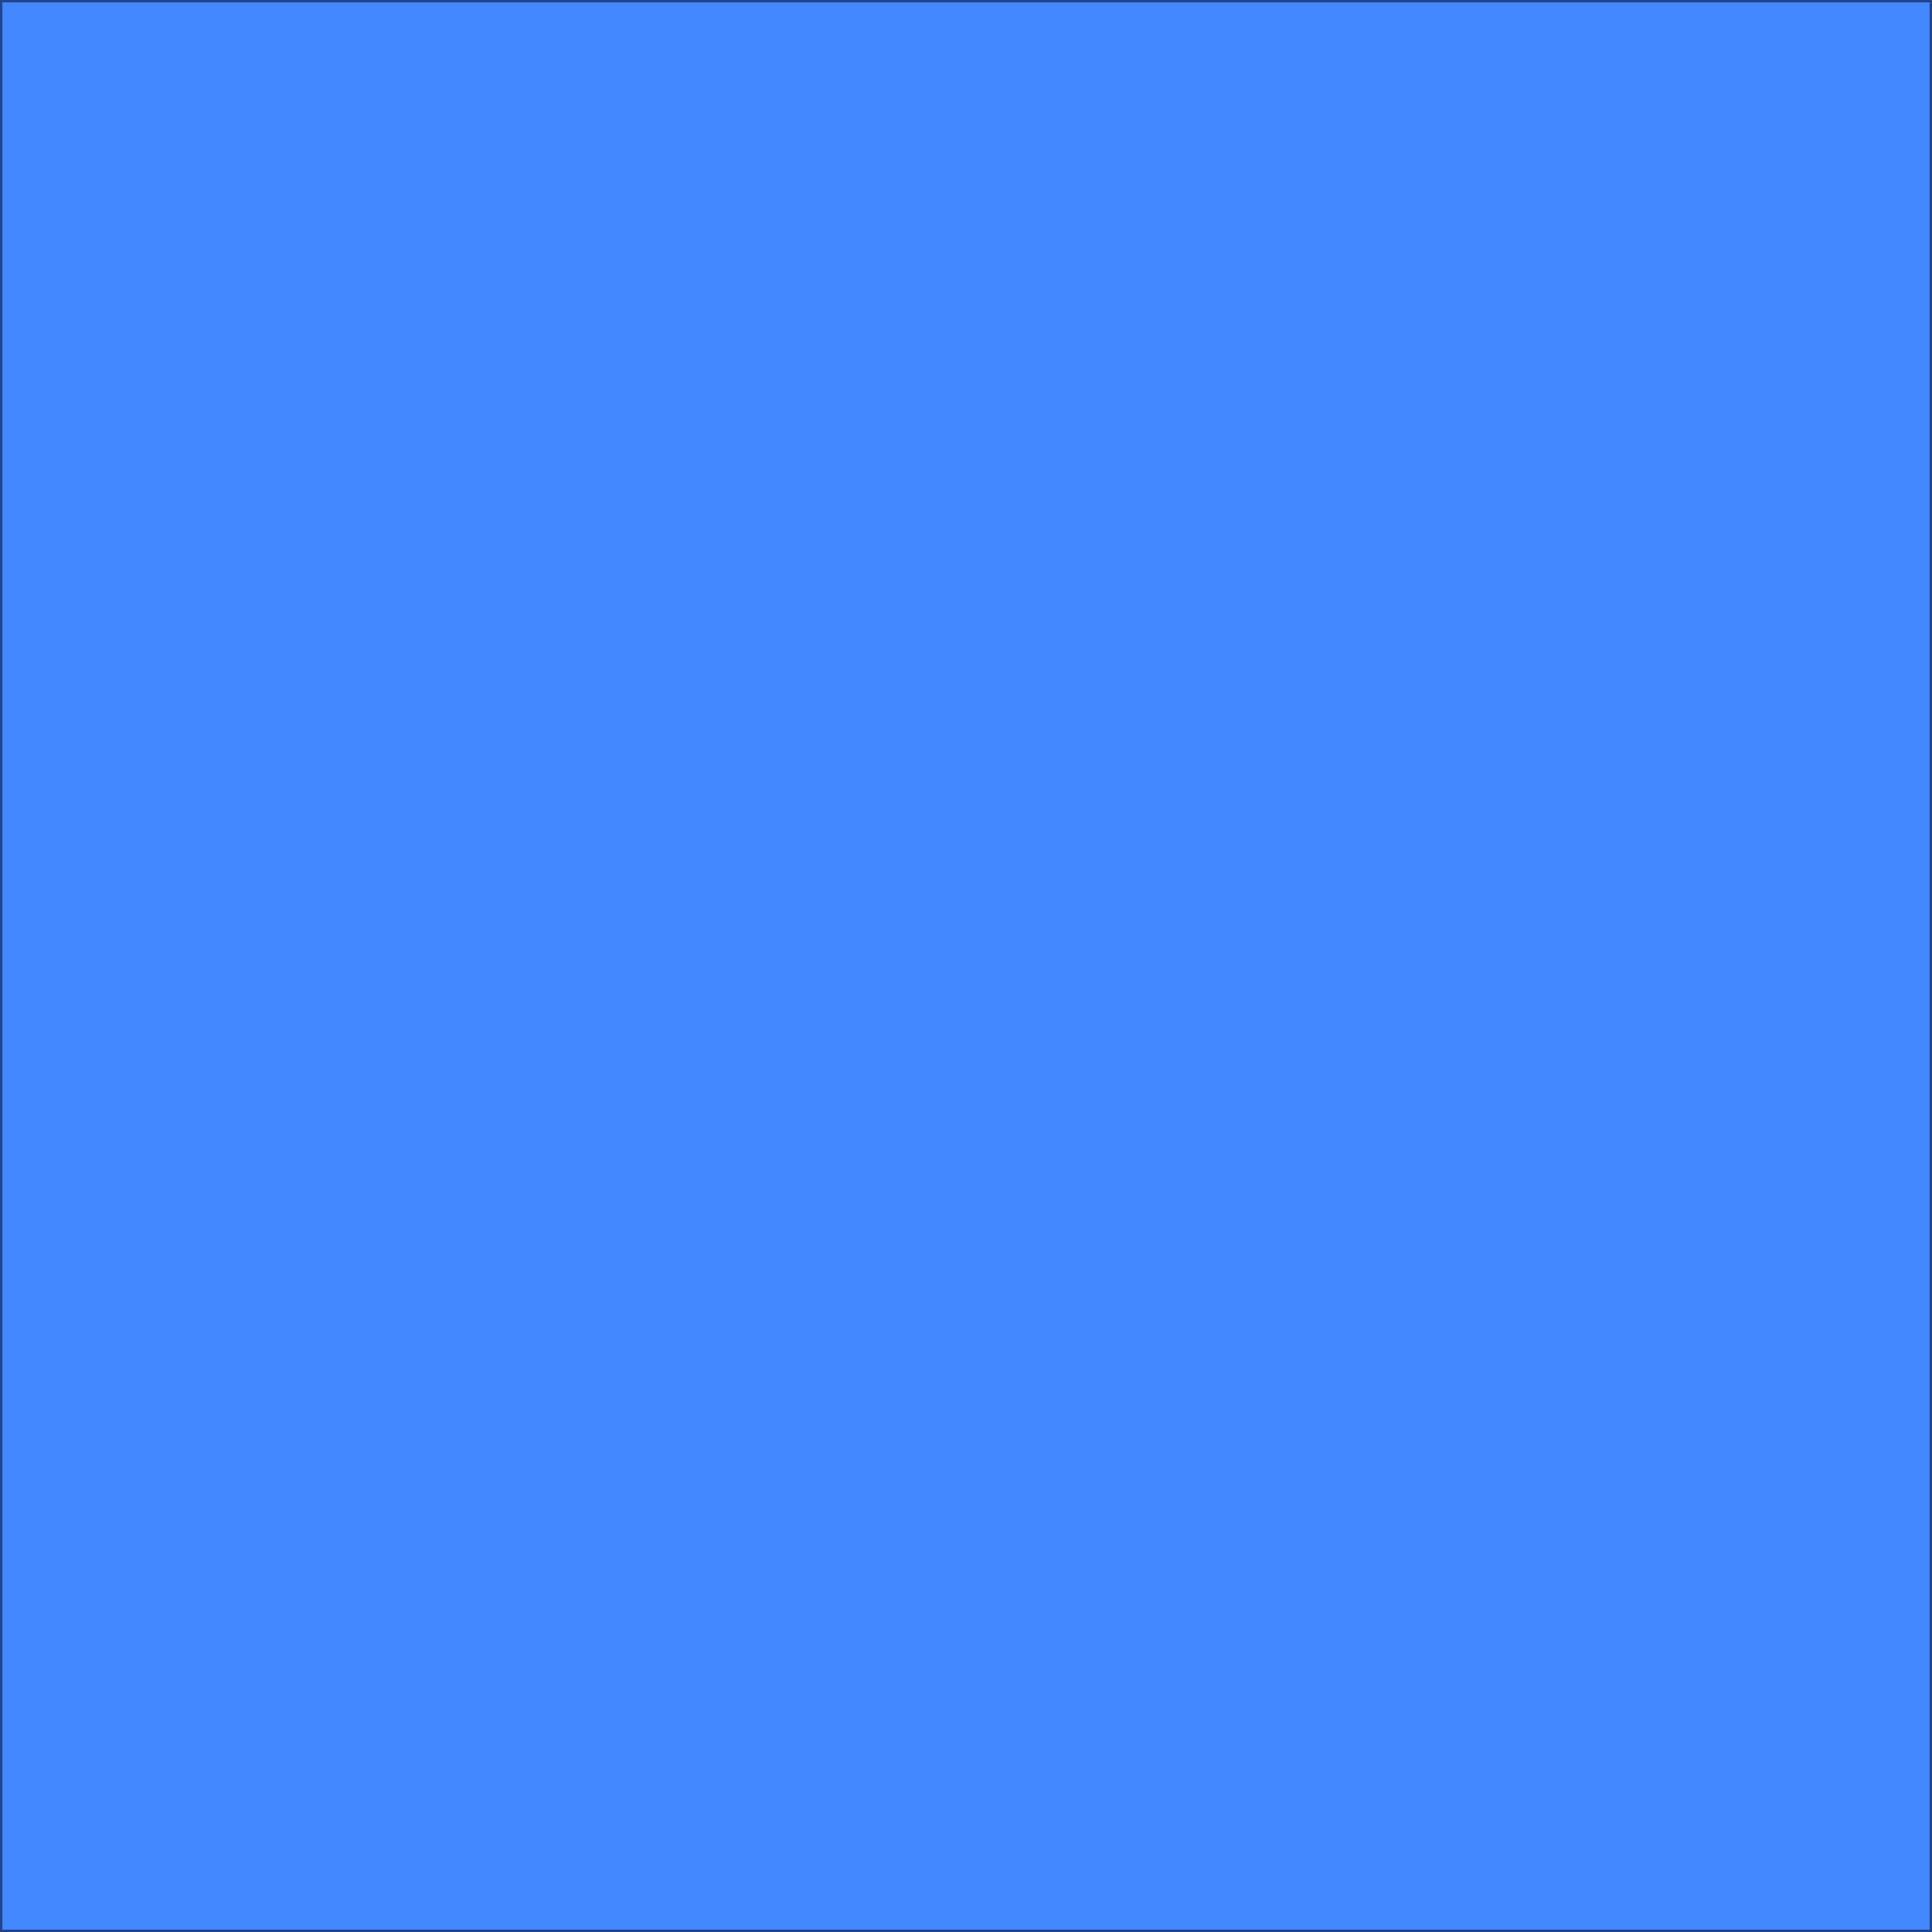
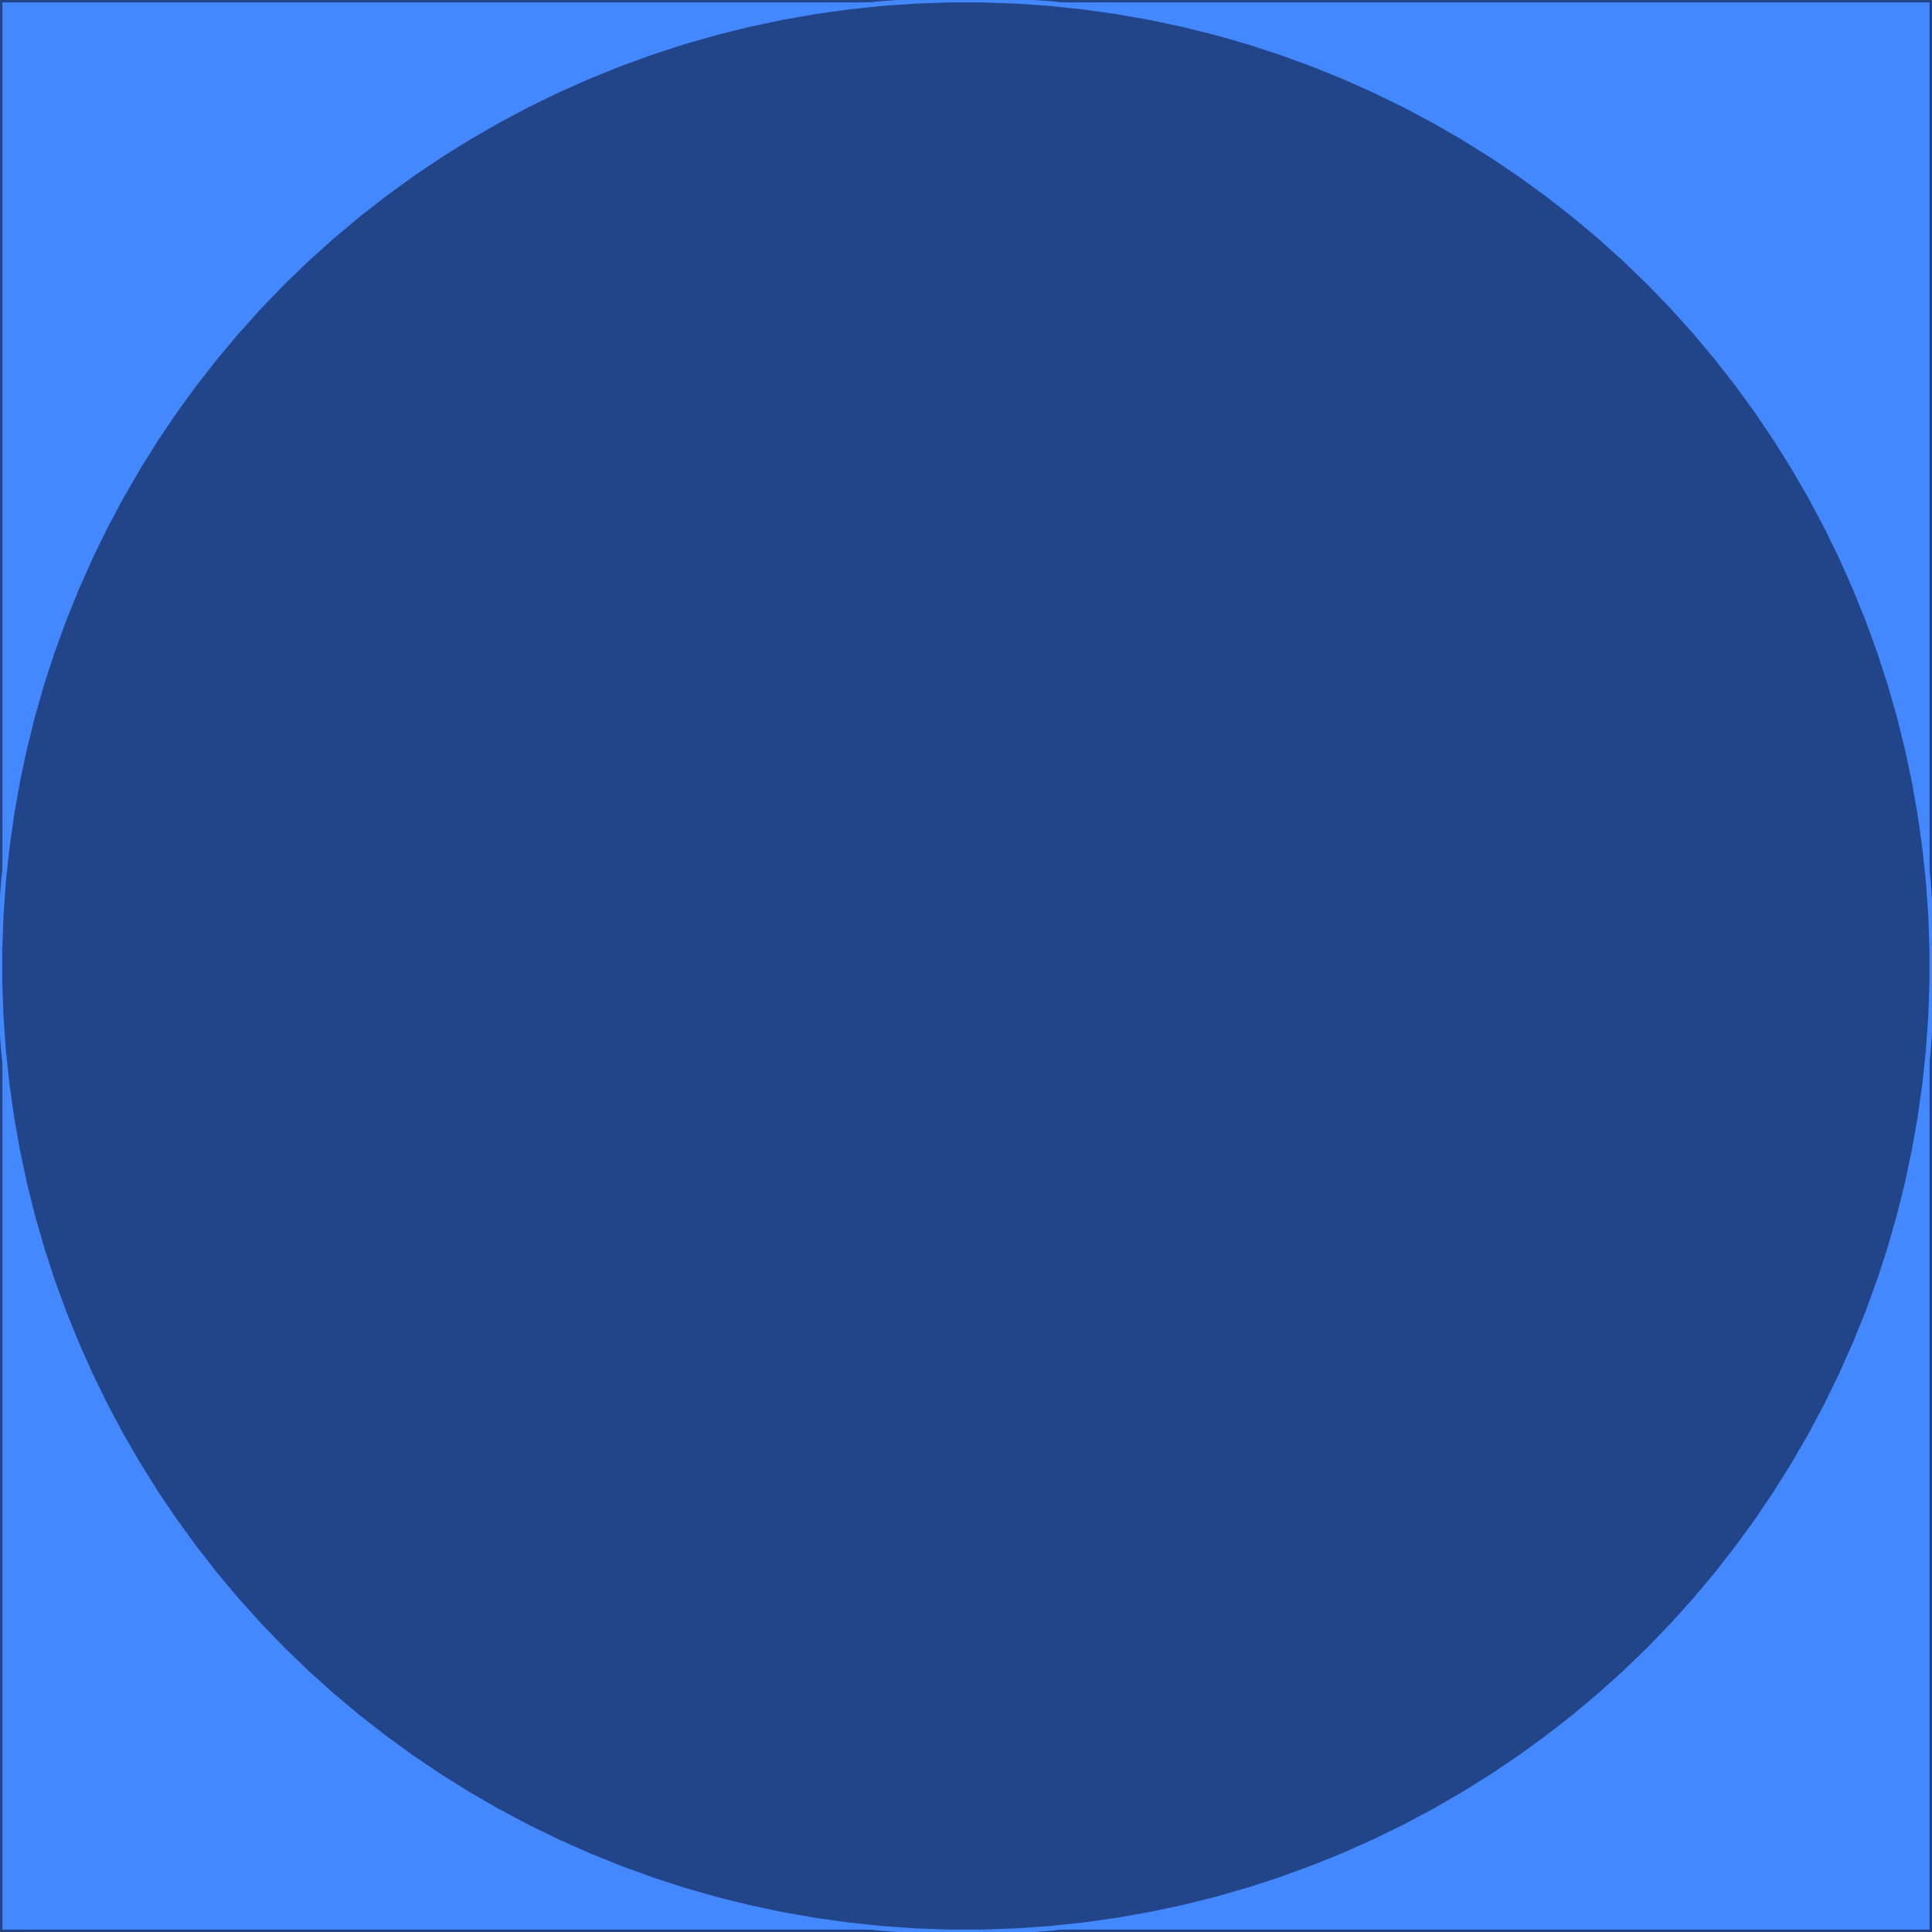
<svg xmlns="http://www.w3.org/2000/svg" width="100%" height="100%" transform-origin="50% 50%">
  <symbol id="turtle-symbol" viewBox="0 0 42 42" transform-origin="50% 50%">
    <svg viewBox="0 0 42 42" transform-origin="50% 50%" width="100%" height="100%">
      <path id="turtle-path" d="m 0 0" stroke="currentcolor" stroke-width="0.25%" fill="transparent" class="foreground-stroke" transform-origin="50% 50%">
      </path>
      <g id="turtle-children">
+         <path id="turtle-square-path" d="m 7.71527483462833E-15 0  l 42 0  l 2.57175827820944E-15 42  l -42 5.14351655641888E-15  l -7.71527483462833E-15 -42" stroke="#224488" stroke-width="0.25%" fill="#4488ff" class="foreground-stroke" transform-origin="50% 50%">
+         </path>
        <path id="turtle-circle-path" d="m 20.631 0  l 0.733 0  l 0.733 0.026  l 0.731 0.051  l 0.729 0.077  l 0.726 0.102  l 0.722 0.127  l 0.717 0.152  l 0.711 0.177  l 0.705 0.202  l 0.697 0.227  l 0.689 0.251  l 0.68 0.275  l 0.67 0.298  l 0.659 0.321  l 0.647 0.344  l 0.635 0.367  l 0.622 0.388  l 0.608 0.41  l 0.593 0.431  l 0.578 0.451  l 0.562 0.471  l 0.545 0.49  l 0.527 0.509  l 0.509 0.527  l 0.49 0.545  l 0.471 0.562  l 0.451 0.578  l 0.431 0.593  l 0.41 0.608  l 0.388 0.622  l 0.367 0.635  l 0.344 0.647  l 0.321 0.659  l 0.298 0.67  l 0.275 0.68  l 0.251 0.689  l 0.227 0.697  l 0.202 0.705  l 0.177 0.711  l 0.152 0.717  l 0.127 0.722  l 0.102 0.726  l 0.077 0.729  l 0.051 0.731  l 0.026 0.733  l 4.48856495201751E-17 0.733  l -0.026 0.733  l -0.051 0.731  l -0.077 0.729  l -0.102 0.726  l -0.127 0.722  l -0.152 0.717  l -0.177 0.711  l -0.202 0.705  l -0.227 0.697  l -0.251 0.689  l -0.275 0.68  l -0.298 0.67  l -0.321 0.659  l -0.344 0.647  l -0.367 0.635  l -0.388 0.622  l -0.41 0.608  l -0.431 0.593  l -0.451 0.578  l -0.471 0.562  l -0.49 0.545  l -0.509 0.527  l -0.527 0.509  l -0.545 0.49  l -0.562 0.471  l -0.578 0.451  l -0.593 0.431  l -0.608 0.41  l -0.622 0.388  l -0.635 0.367  l -0.647 0.344  l -0.659 0.321  l -0.67 0.298  l -0.68 0.275  l -0.689 0.251  l -0.697 0.227  l -0.705 0.202  l -0.711 0.177  l -0.717 0.152  l -0.722 0.127  l -0.726 0.102  l -0.729 0.077  l -0.731 0.051  l -0.733 0.026  l -0.733 8.97712990403502E-17  l -0.733 -0.026  l -0.731 -0.051  l -0.729 -0.077  l -0.726 -0.102  l -0.722 -0.127  l -0.717 -0.152  l -0.711 -0.177  l -0.705 -0.202  l -0.697 -0.227  l -0.689 -0.251  l -0.68 -0.275  l -0.67 -0.298  l -0.659 -0.321  l -0.647 -0.344  l -0.635 -0.367  l -0.622 -0.388  l -0.608 -0.41  l -0.593 -0.431  l -0.578 -0.451  l -0.562 -0.471  l -0.545 -0.49  l -0.527 -0.509  l -0.509 -0.527  l -0.49 -0.545  l -0.471 -0.562  l -0.451 -0.578  l -0.431 -0.593  l -0.41 -0.608  l -0.388 -0.622  l -0.367 -0.635  l -0.344 -0.647  l -0.321 -0.659  l -0.298 -0.67  l -0.275 -0.68  l -0.251 -0.689  l -0.227 -0.697  l -0.202 -0.705  l -0.177 -0.711  l -0.152 -0.717  l -0.127 -0.722  l -0.102 -0.726  l -0.077 -0.729  l -0.051 -0.731  l -0.026 -0.733  l -1.34656948560525E-16 -0.733  l 0.026 -0.733  l 0.051 -0.731  l 0.077 -0.729  l 0.102 -0.726  l 0.127 -0.722  l 0.152 -0.717  l 0.177 -0.711  l 0.202 -0.705  l 0.227 -0.697  l 0.251 -0.689  l 0.275 -0.68  l 0.298 -0.67  l 0.321 -0.659  l 0.344 -0.647  l 0.367 -0.635  l 0.388 -0.622  l 0.41 -0.608  l 0.431 -0.593  l 0.451 -0.578  l 0.471 -0.562  l 0.49 -0.545  l 0.509 -0.527  l 0.527 -0.509  l 0.545 -0.49  l 0.562 -0.471  l 0.578 -0.451  l 0.593 -0.431  l 0.608 -0.41  l 0.622 -0.388  l 0.635 -0.367  l 0.647 -0.344  l 0.659 -0.321  l 0.67 -0.298  l 0.68 -0.275  l 0.689 -0.251  l 0.697 -0.227  l 0.705 -0.202  l 0.711 -0.177  l 0.717 -0.152  l 0.722 -0.127  l 0.726 -0.102  l 0.729 -0.077  l 0.731 -0.051  l 0.733 -0.026" stroke="#4488ff" stroke-width="0.25%" fill="#224488" class="foreground-stroke" transform-origin="50% 50%">
-         </path>
-         <path id="turtle-square-path" d="m 7.71527483462833E-15 0  l 42 0  l 2.57175827820944E-15 42  l -42 5.14351655641888E-15  l -7.71527483462833E-15 -42" stroke="#224488" stroke-width="0.25%" fill="#4488ff" class="foreground-stroke" transform-origin="50% 50%">
        </path>
      </g>
    </svg>
  </symbol>
  <use href="#turtle-symbol" width="100%" height="100%" transform-origin="50% 50%" />
</svg>
